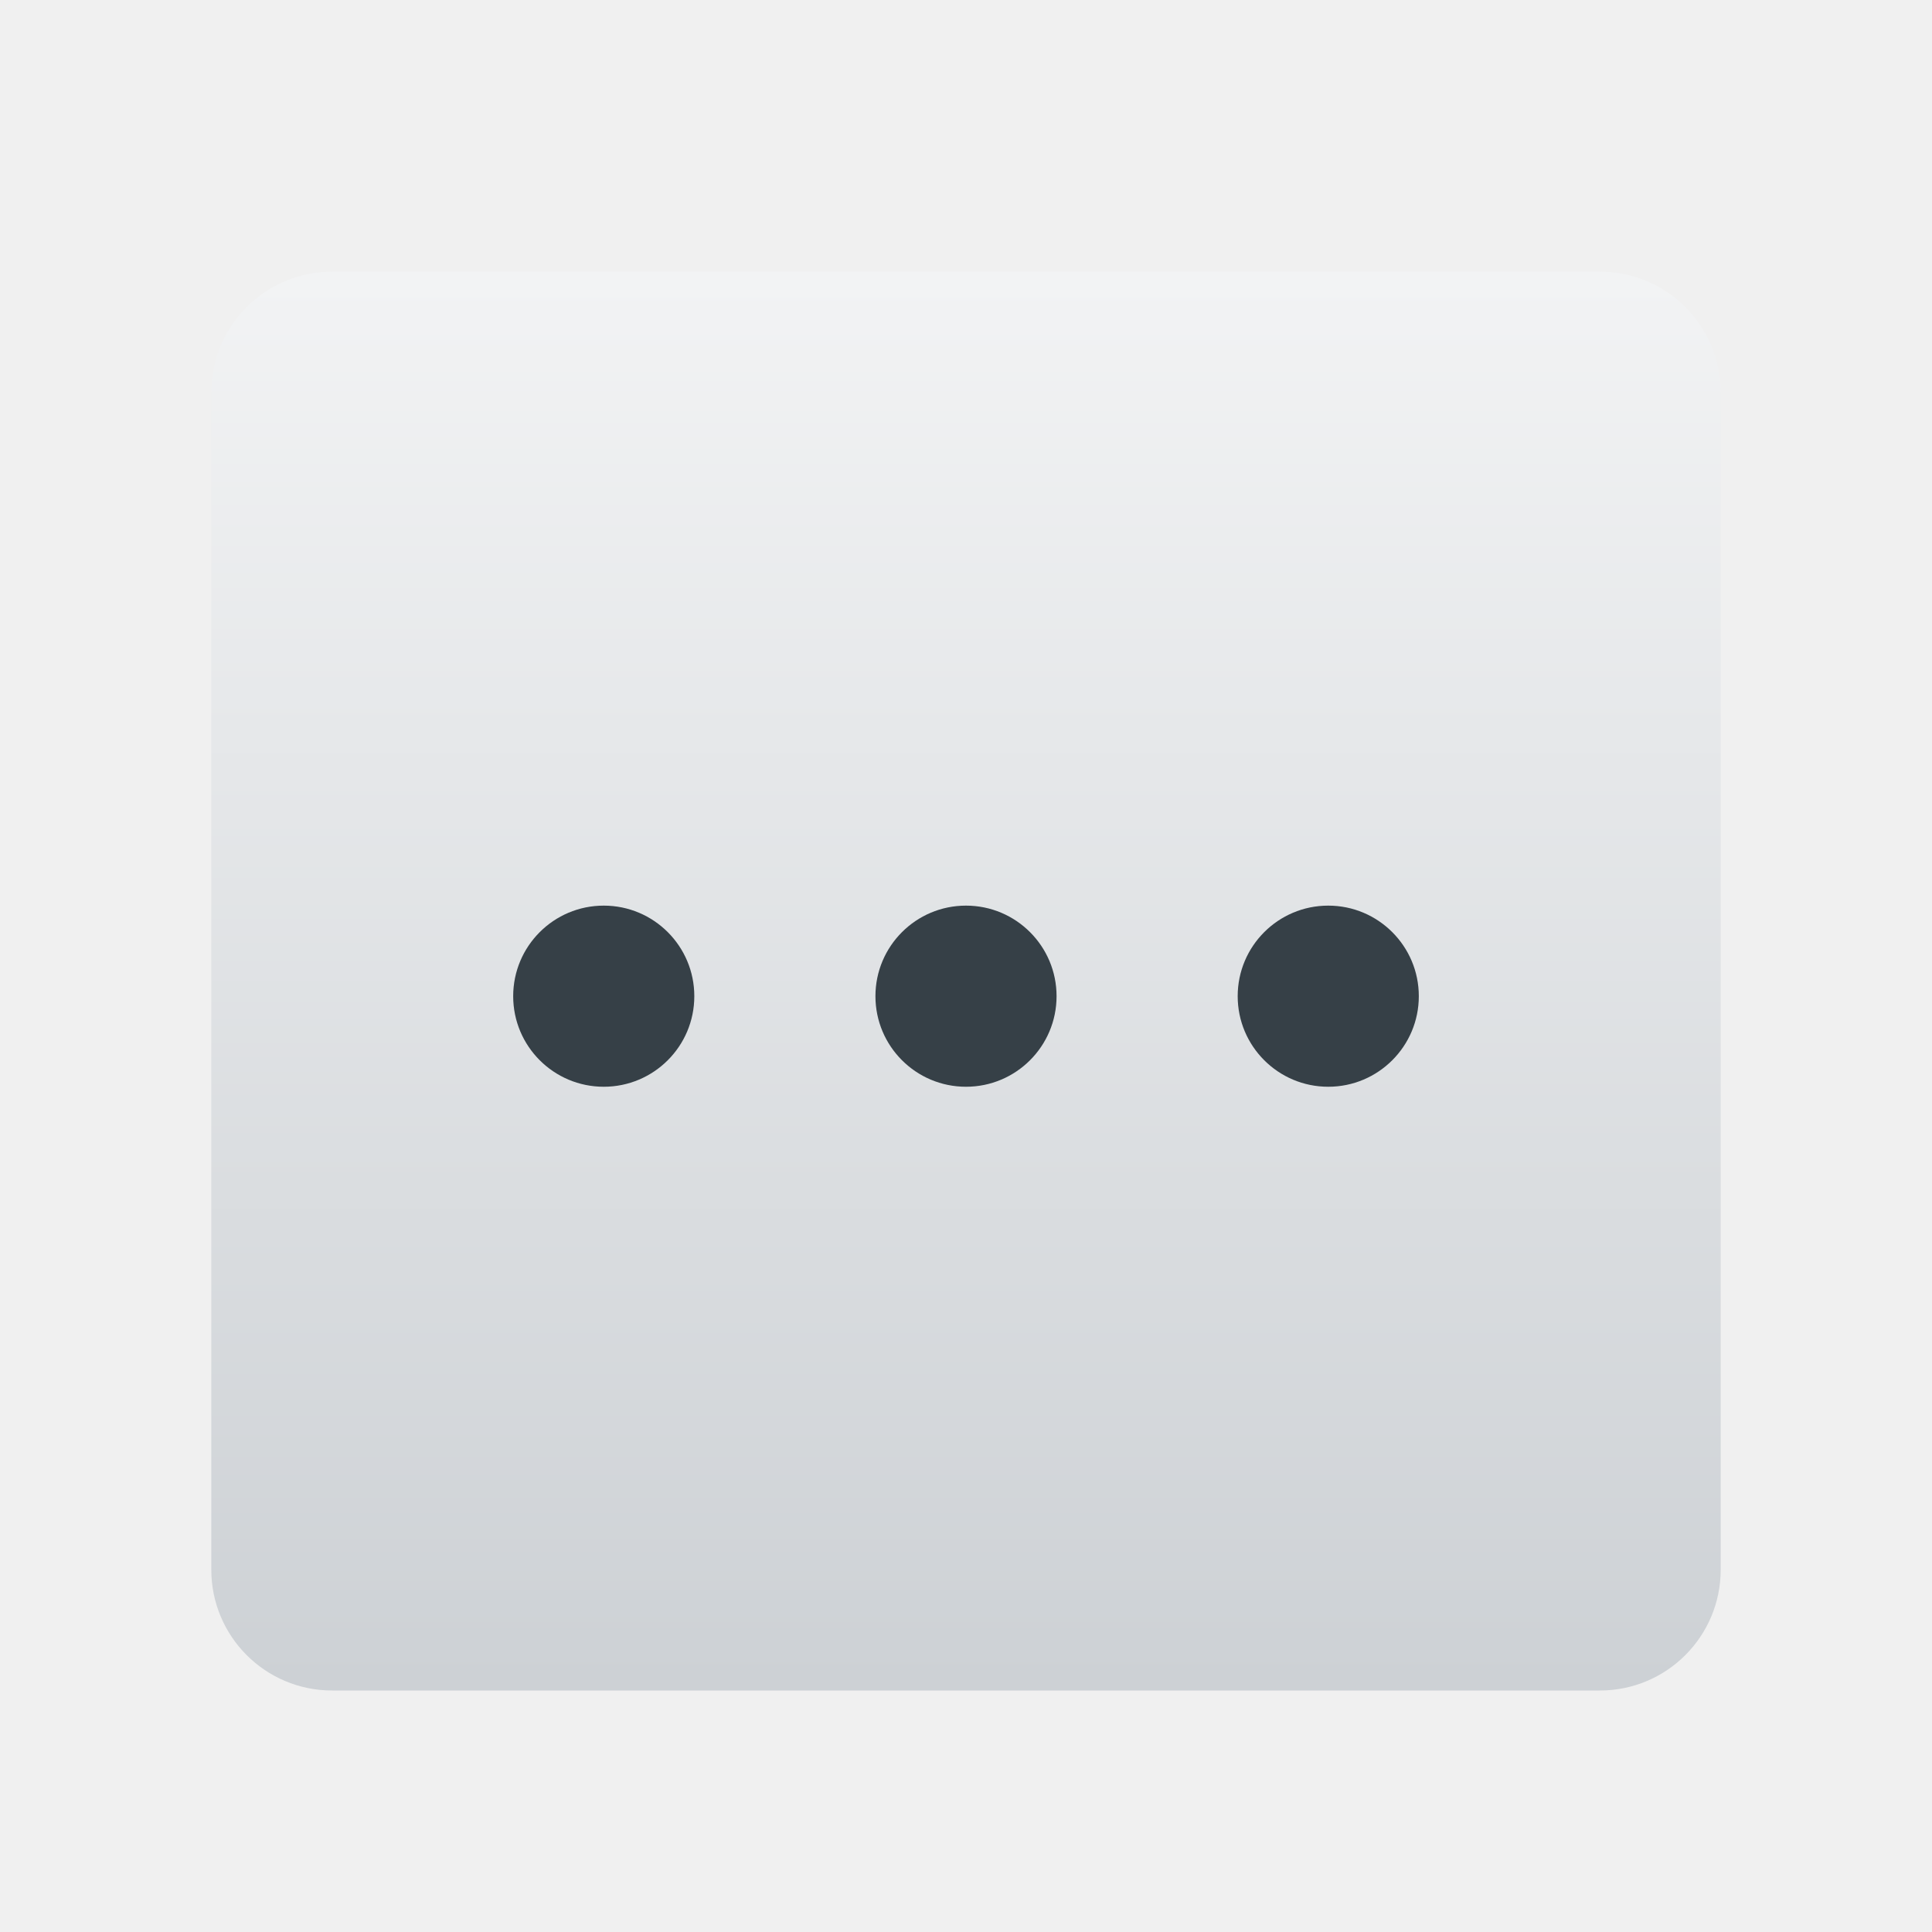
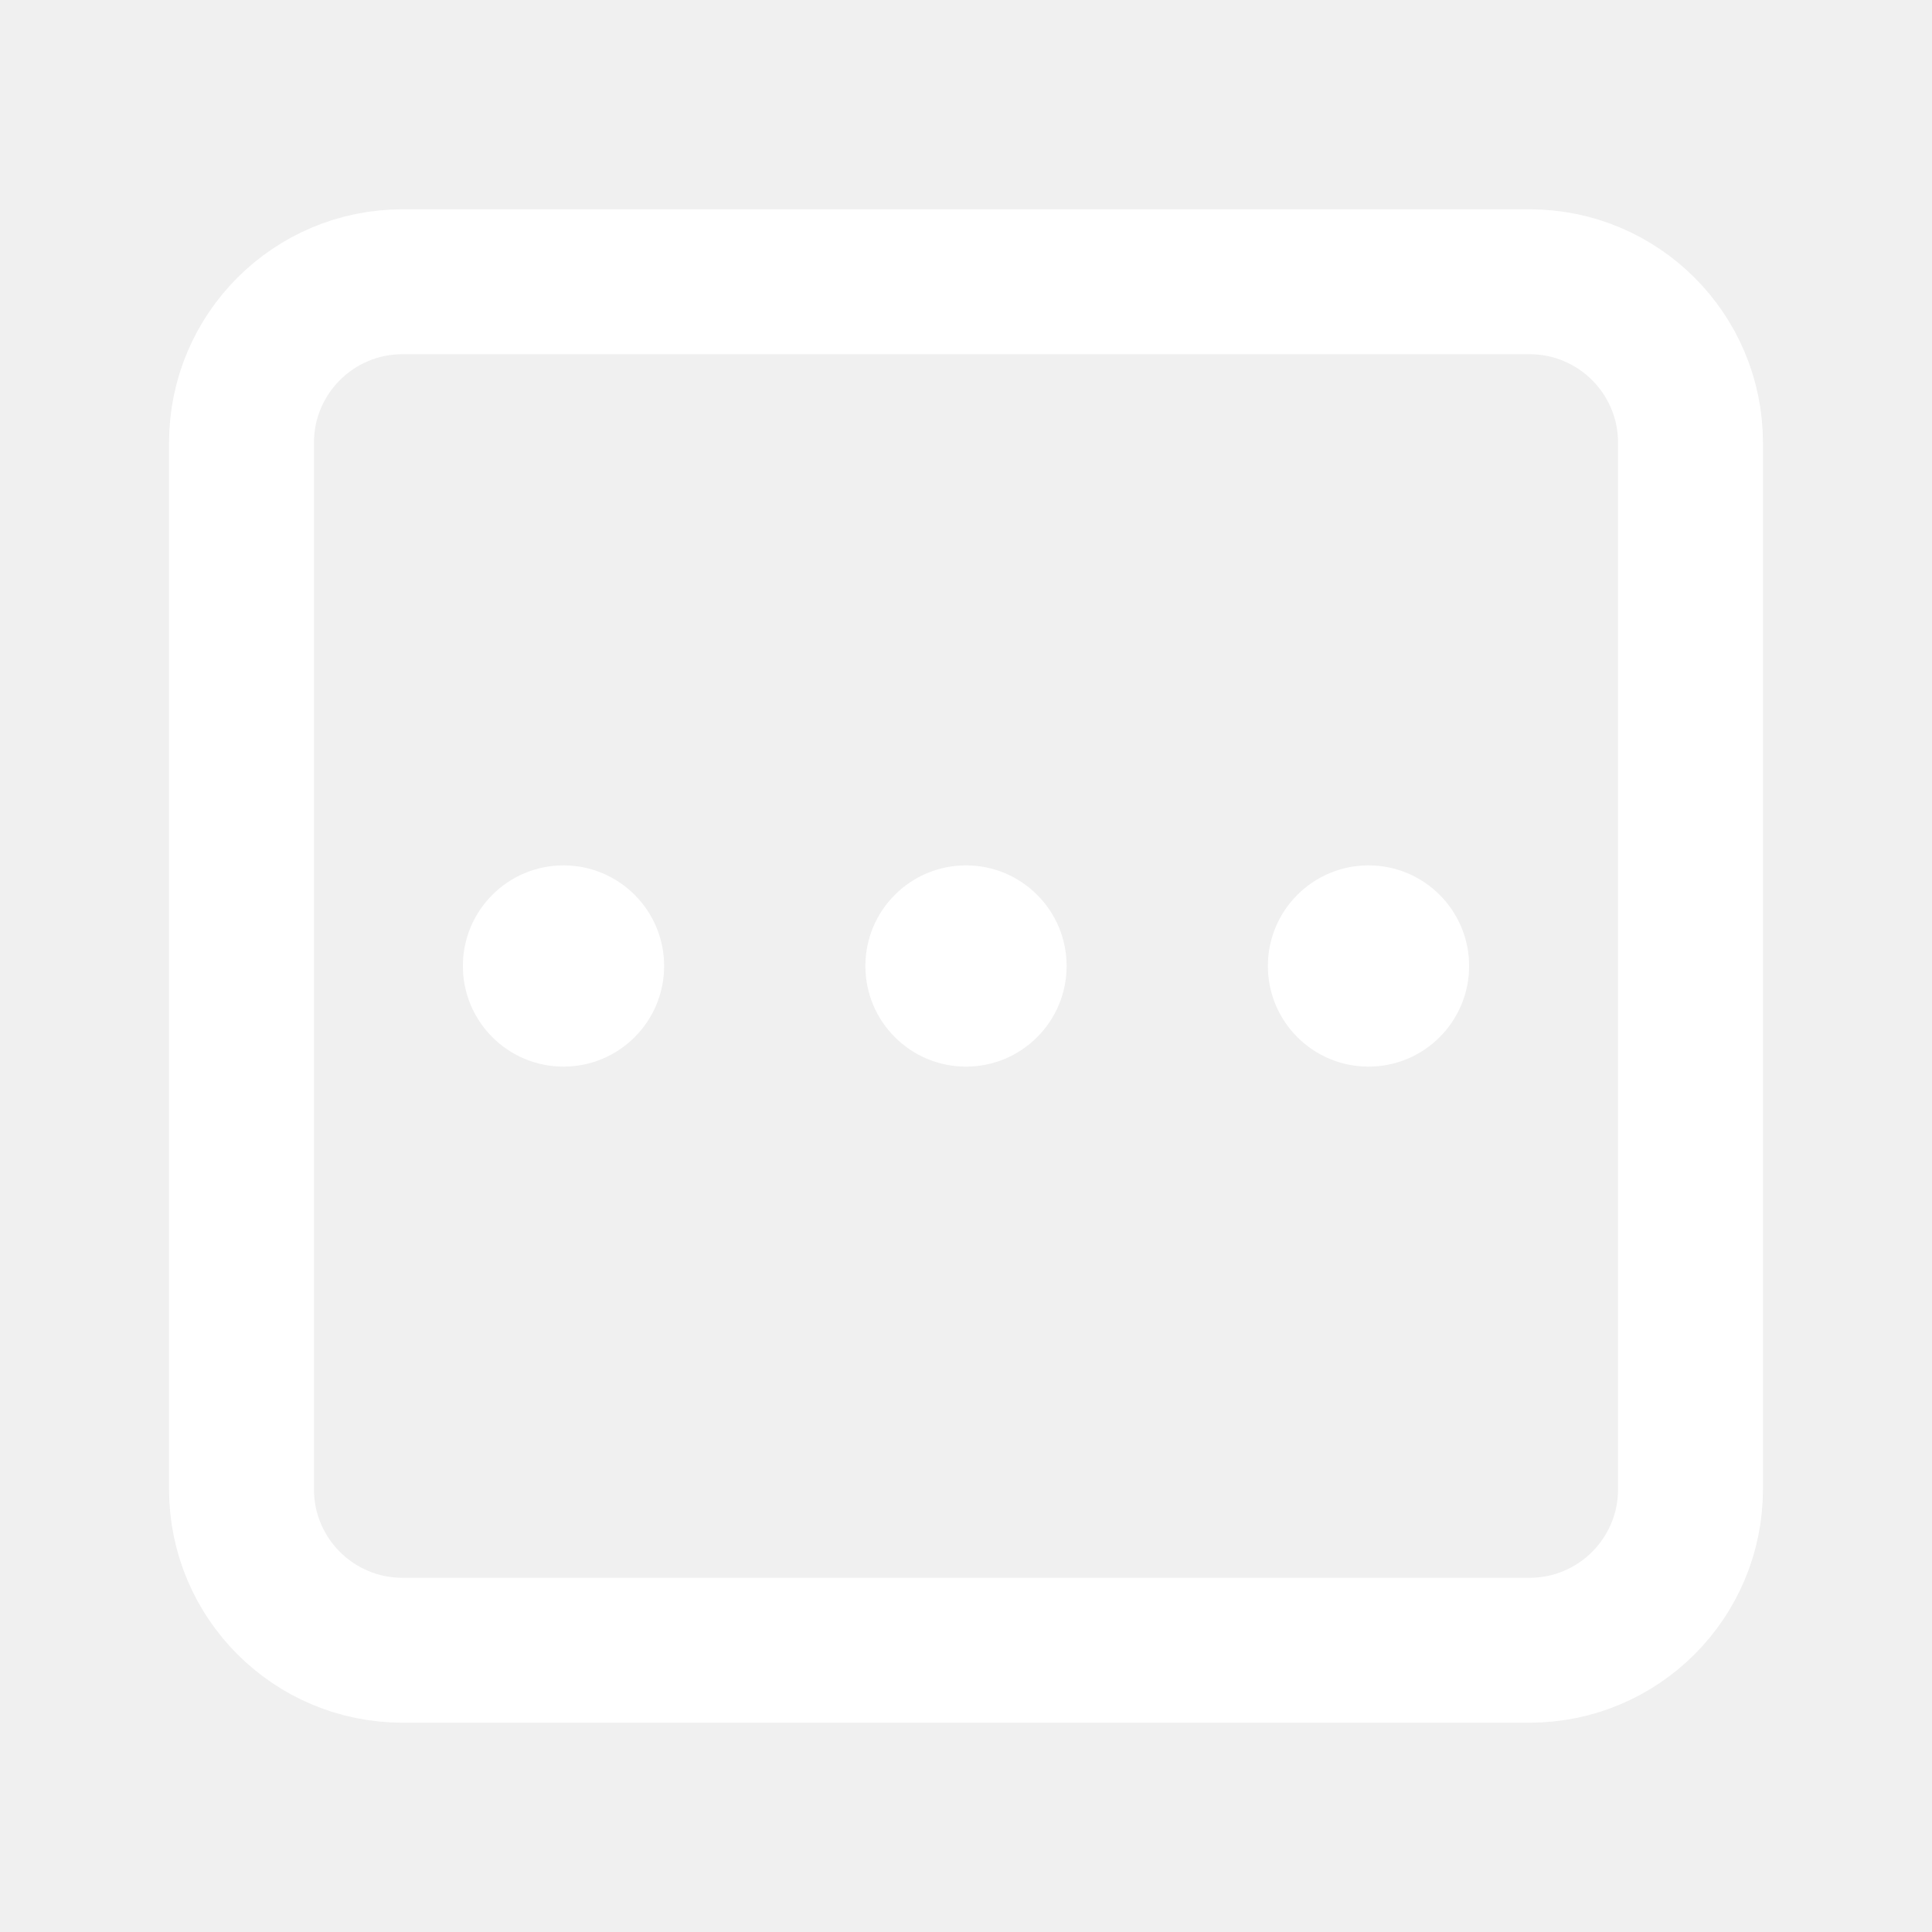
- <svg xmlns="http://www.w3.org/2000/svg" viewBox="0 0 64 64">
-   <defs>
-     <linearGradient id="g" x2="0" y2="1">
-       <stop stop-color="#f2f3f4" />
-       <stop offset="1" stop-color="#cdd1d5" />
-     </linearGradient>
-   </defs>
-   <rect x="7" y="9" width="50" height="47" rx="4" fill="url(#g)" />
-   <g fill="#364047">
-     <circle cx="20" cy="33" r="3" />
-     <circle cx="32" cy="33" r="3" />
-     <circle cx="44" cy="33" r="3" />
+ <svg xmlns="http://www.w3.org/2000/svg" viewBox="0 0 24 24" fill="none" stroke="#fff" stroke-width="1.8" stroke-linecap="round" stroke-linejoin="round">
+   <rect x="3" y="3.5" width="18" height="17" rx="2" />
+   <g fill="#fff" stroke="none">
+     <circle cx="7" cy="12" r="1.25" />
+     <circle cx="12" cy="12" r="1.25" />
+     <circle cx="17" cy="12" r="1.25" />
  </g>
</svg>
